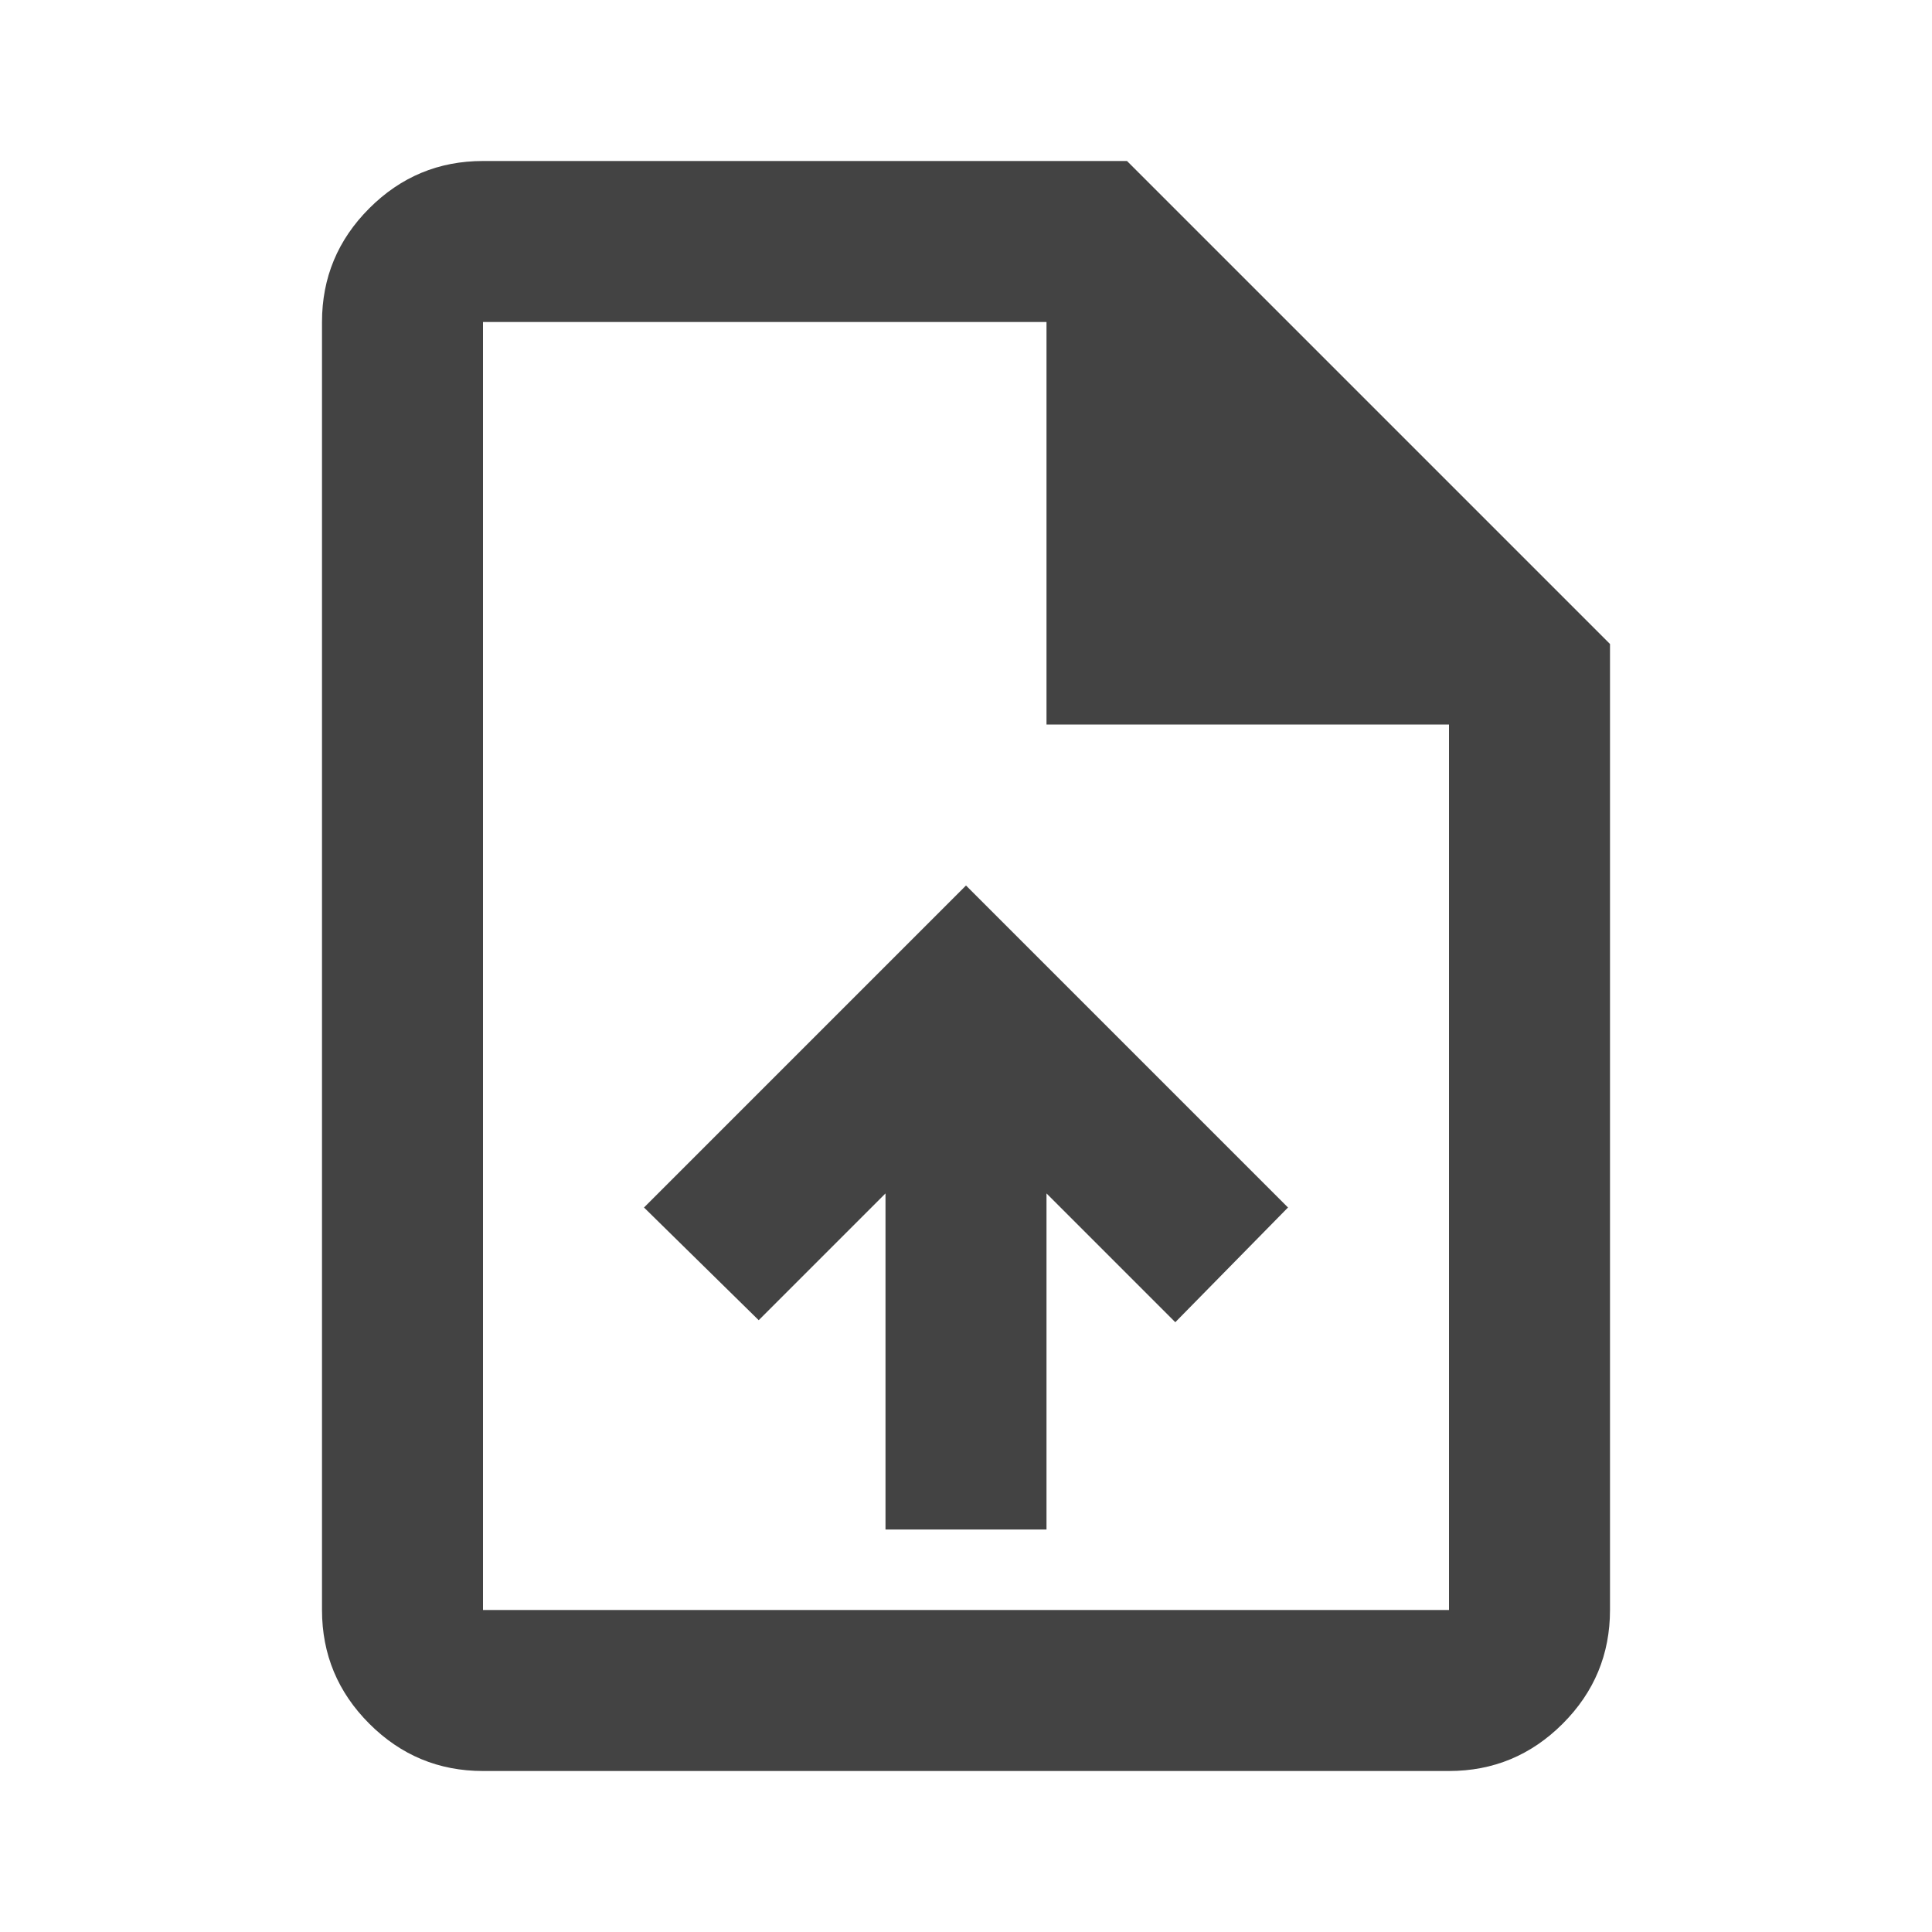
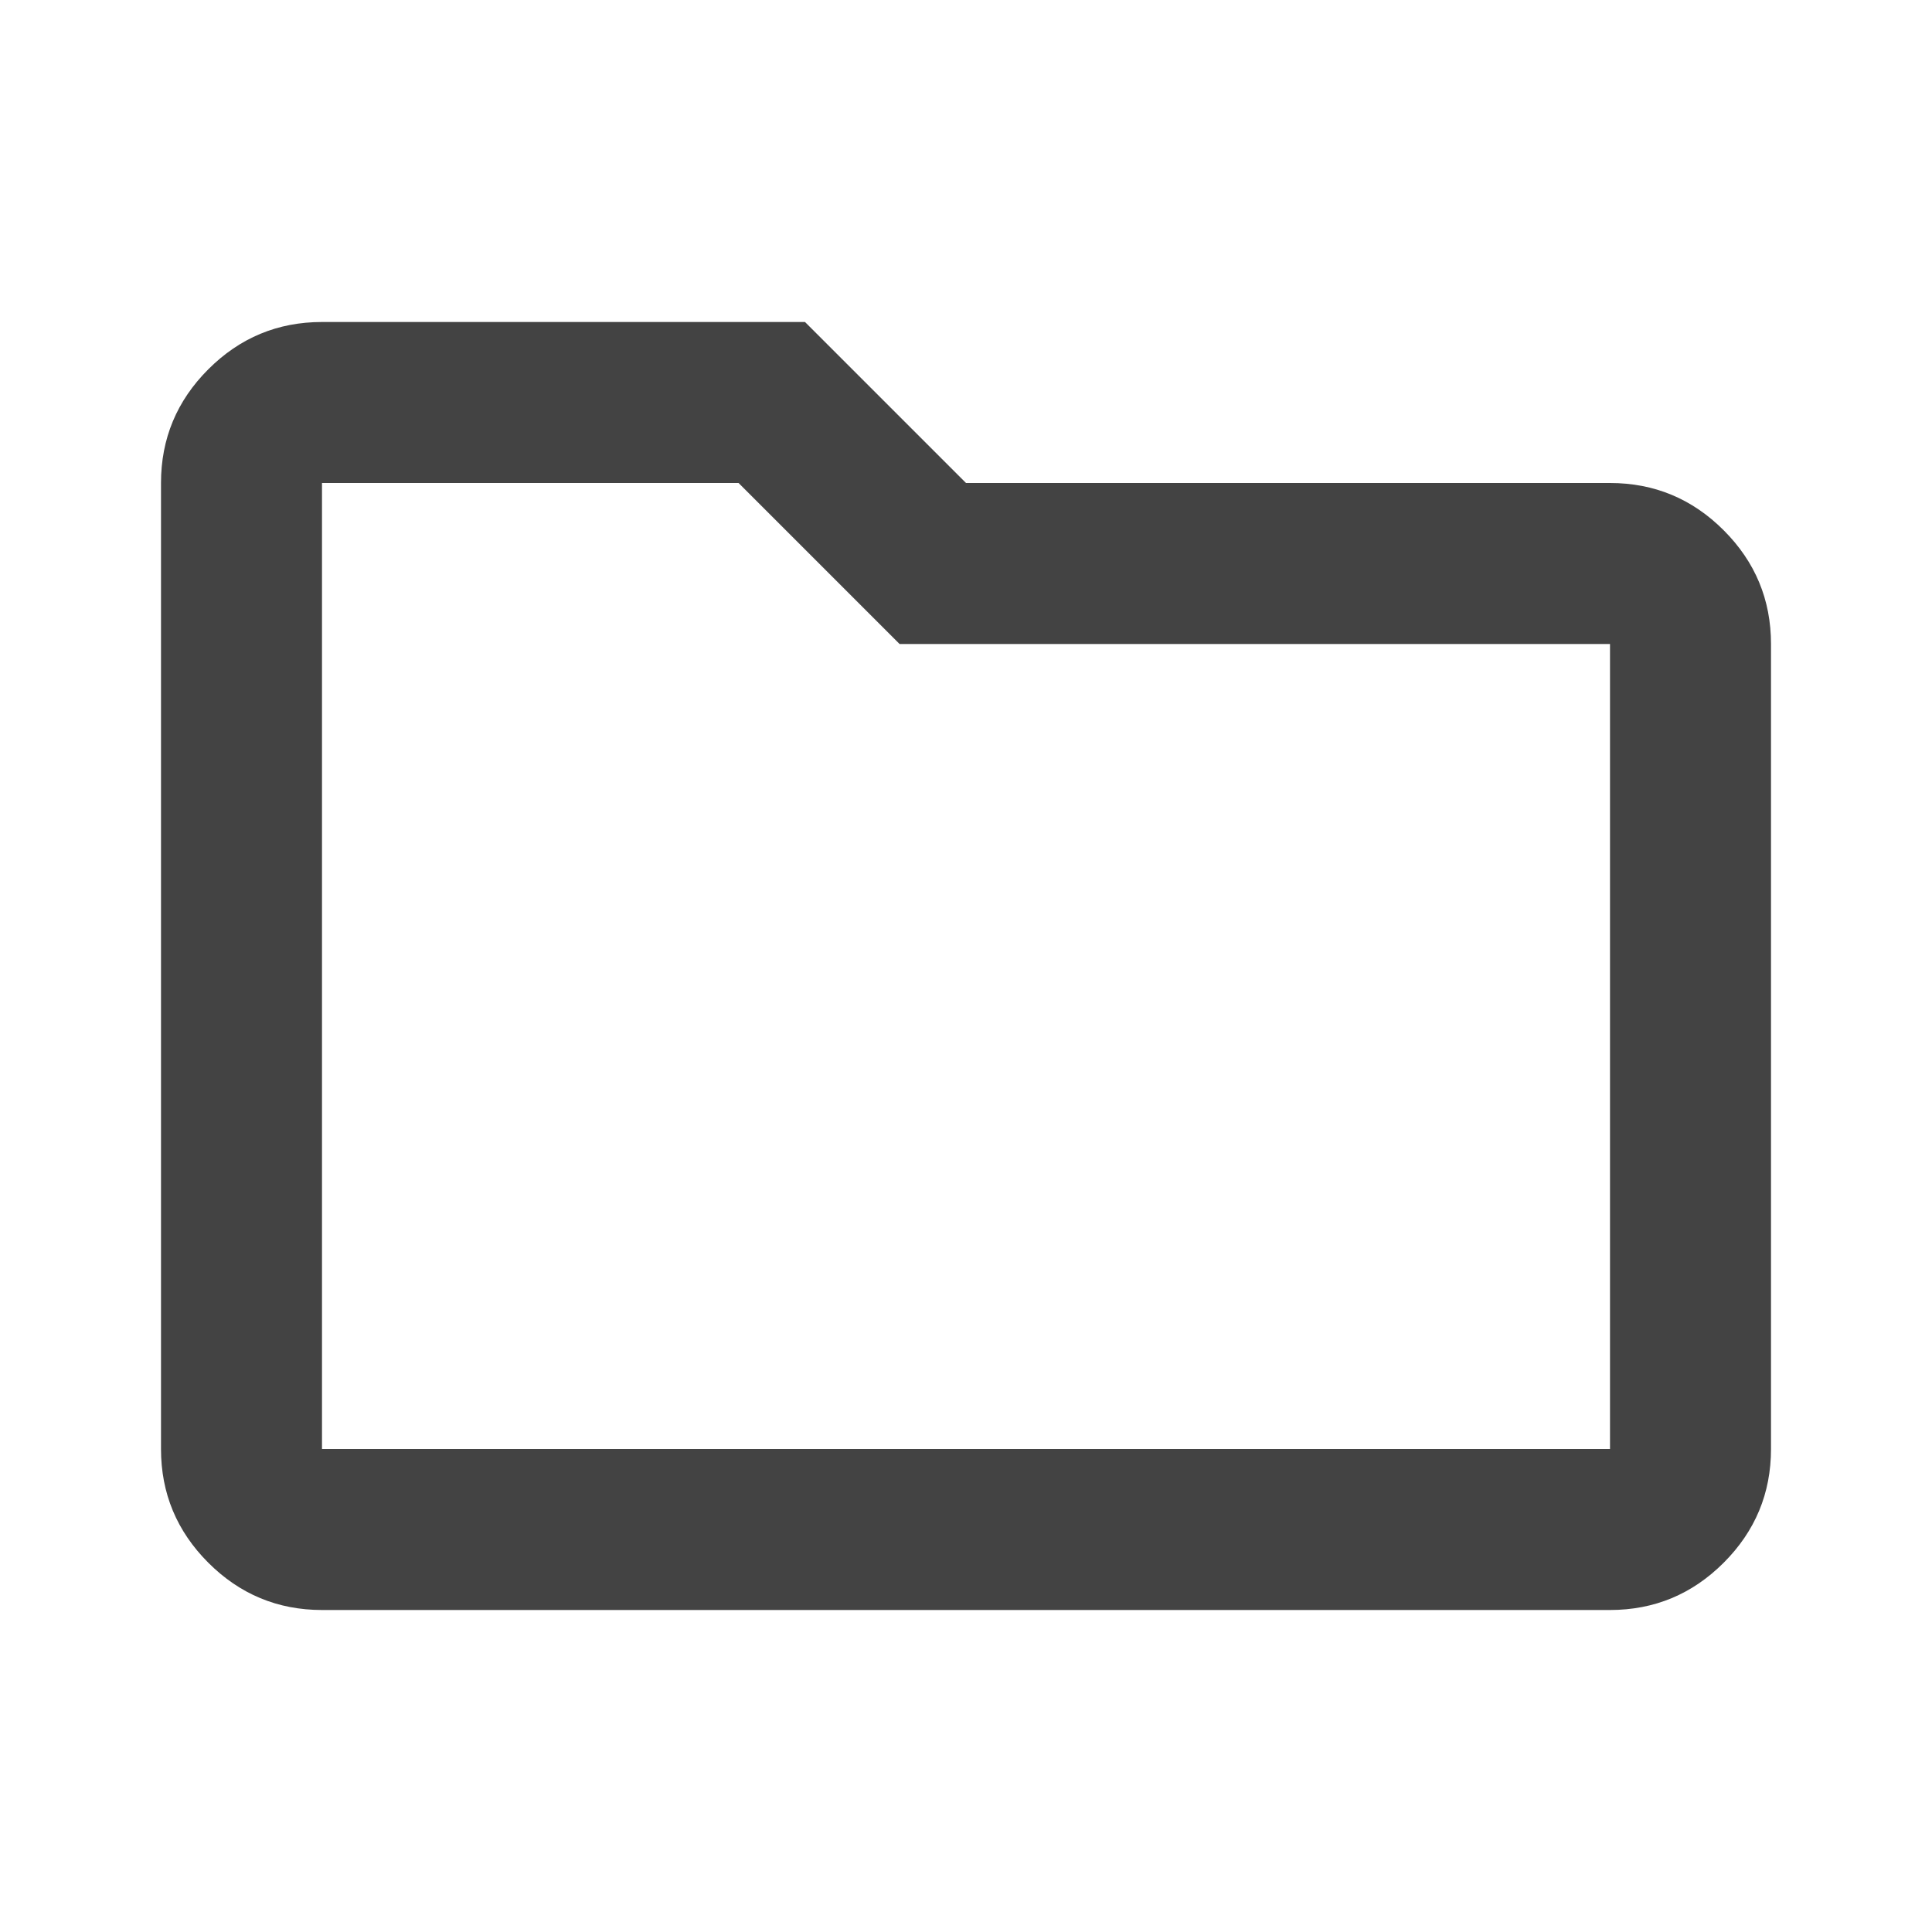
<svg xmlns="http://www.w3.org/2000/svg" height="24px" viewBox="0 -960 960 960" width="24px" fill="#434343">
-   <path d="M440-200h80v-167l64 64 56-57-160-160-160 160 57 56 63-63v167ZM240-80q-33 0-56.5-23.5T160-160v-640q0-33 23.5-56.5T240-880h320l240 240v480q0 33-23.5 56.5T720-80H240Zm280-520v-200H240v640h480v-440H520ZM240-800v200-200 640-640Z" />
+   <path d="M160-160q-33 0-56.5-23.5T80-240v-480q0-33 23.5-56.5T160-800h240l80 80h320q33 0 56.5 23.5T880-640v400q0 33-23.5 56.5T800-160H160Zm0-80h640v-400H447l-80-80H160v480Zm0 0v-480 480Z" />
</svg>
